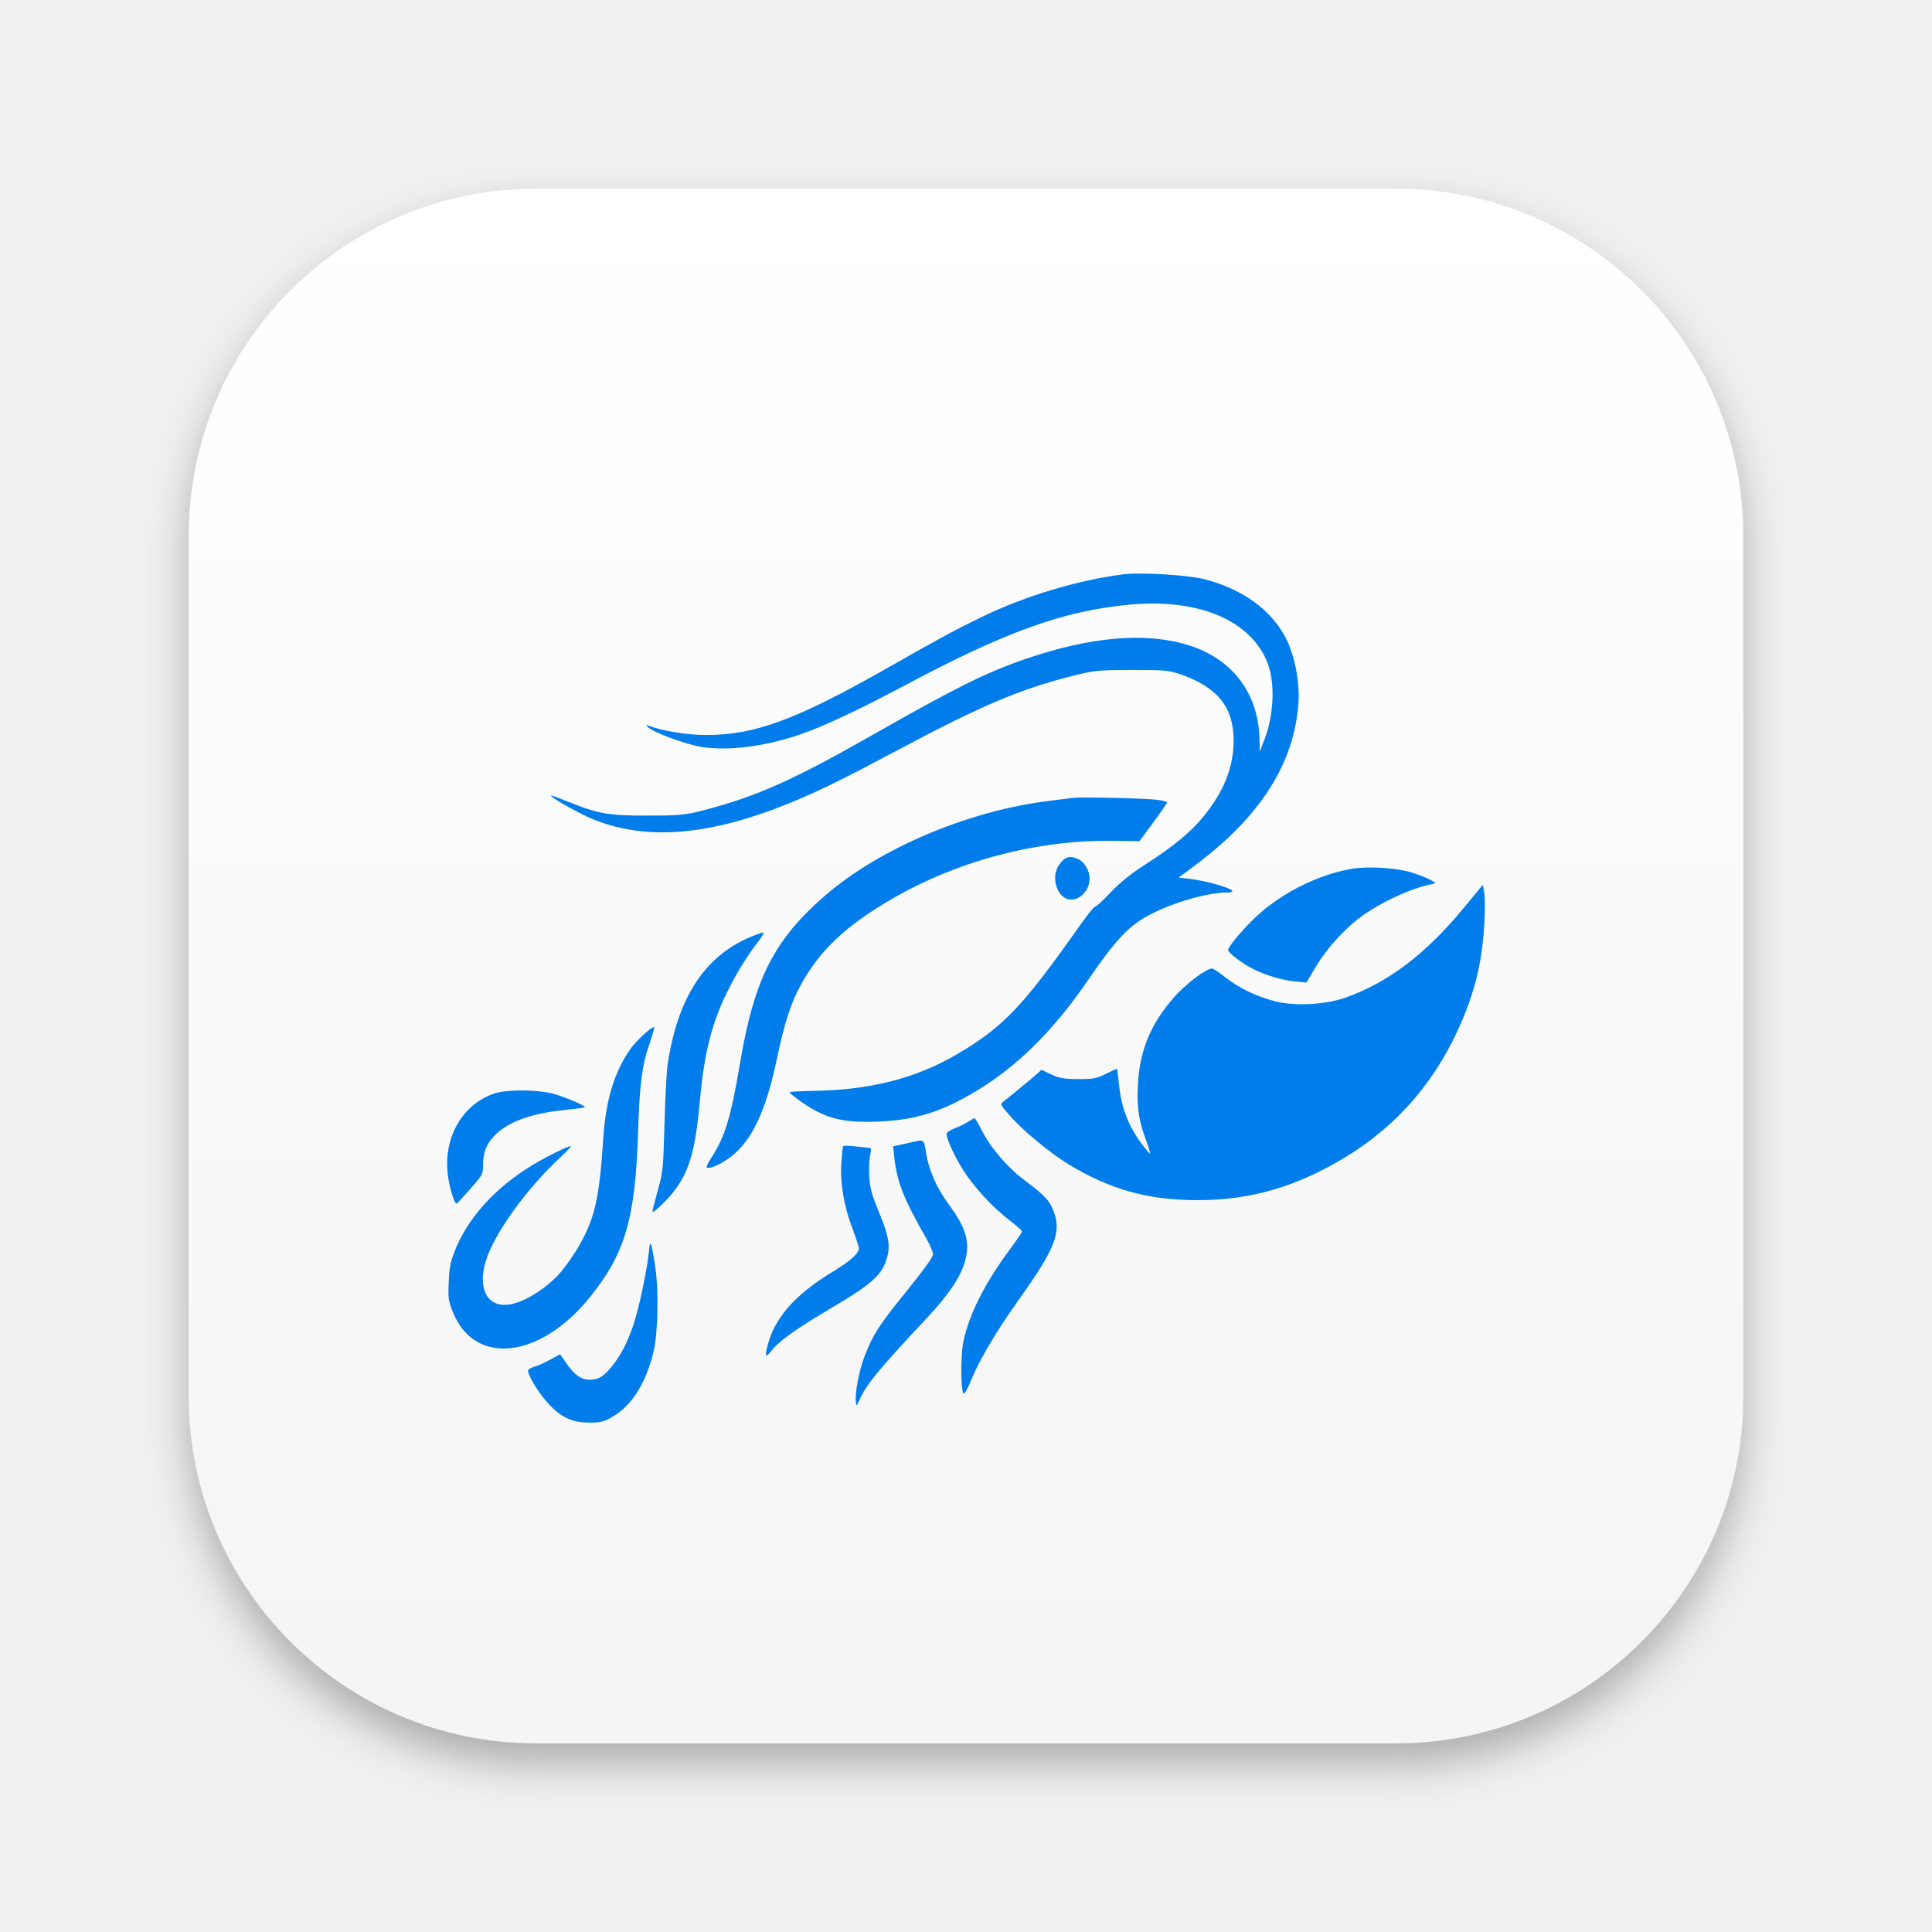
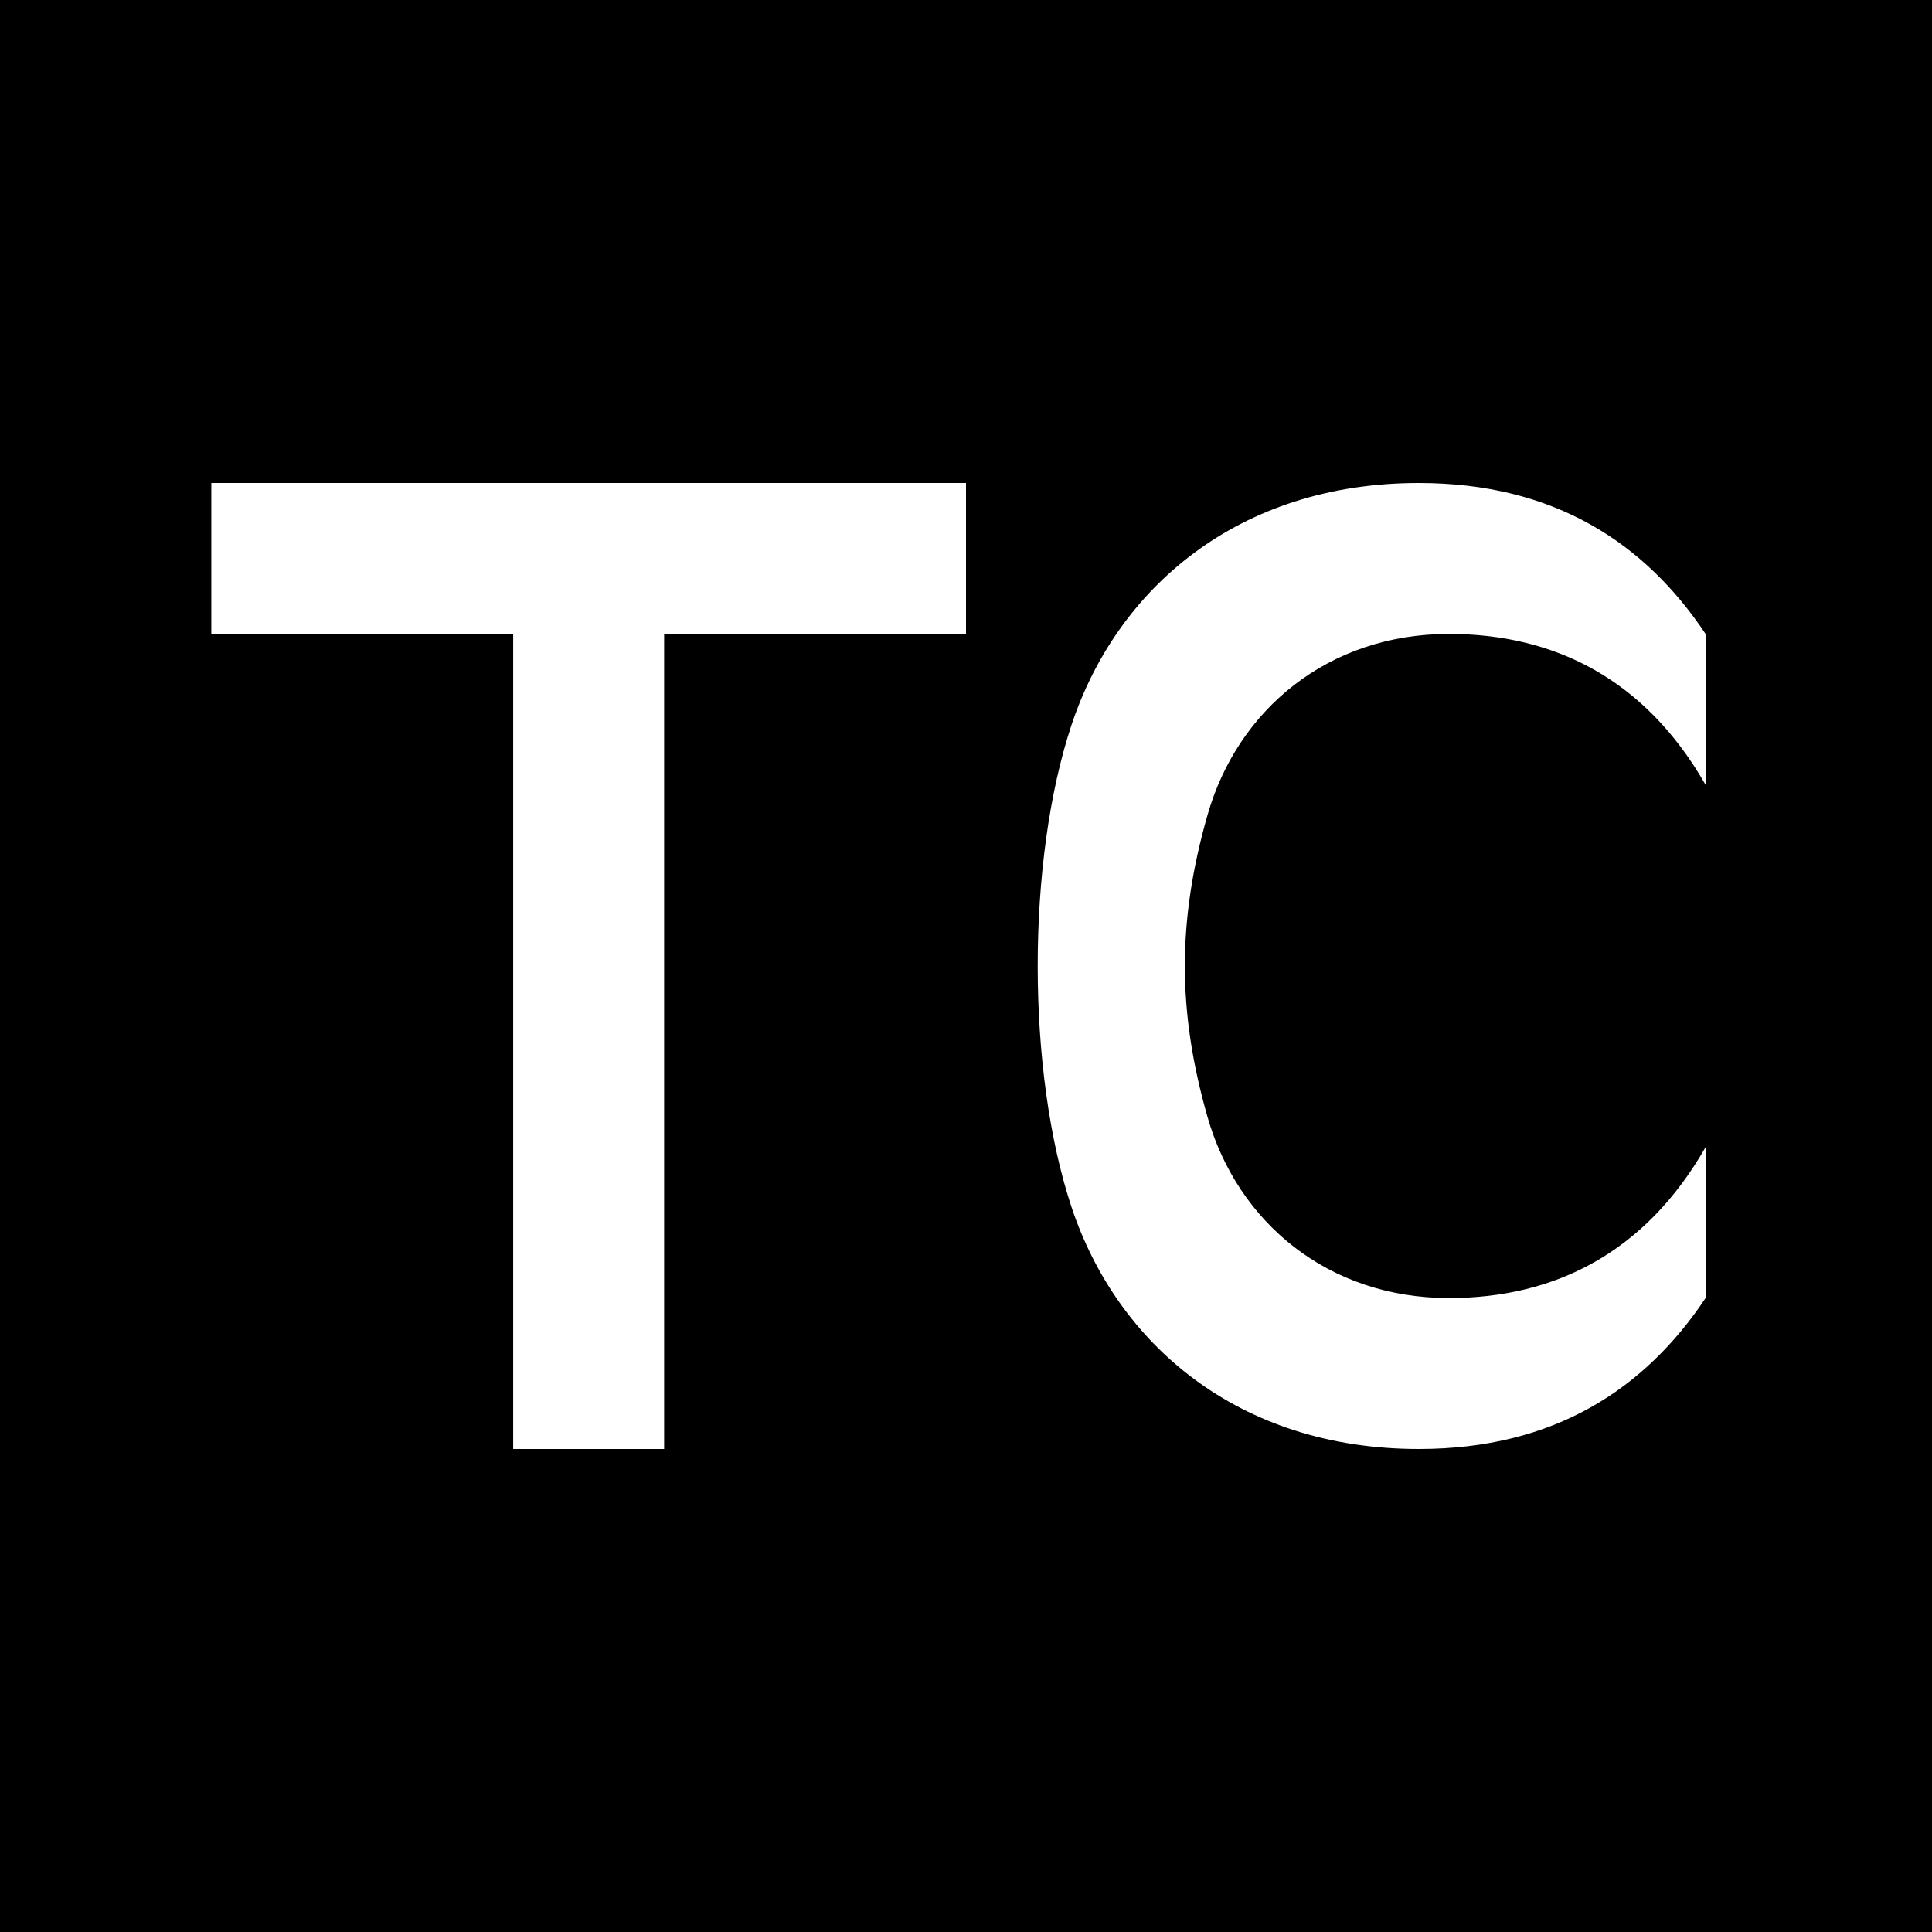
- <svg xmlns="http://www.w3.org/2000/svg" width="1024" height="1024" viewBox="0 0 1024 1024" fill="none">
-   <g filter="url(#filter0_d_159_34)">
-     <rect x="100" y="100" width="824" height="824" rx="184" fill="white" />
-     <rect x="100" y="100" width="824" height="824" rx="184" fill="url(#paint0_linear_159_34)" fill-opacity="0.41" />
+ <svg xmlns="http://www.w3.org/2000/svg" width="512" height="512" viewBox="0 0 512 512" fill="none">
+   <rect width="512" height="512" fill="black" />
+   <g transform="translate(56, 128)">
+     <path d="M0,0 L200,0 L200,40 L120,40 L120,256 L80,256 L80,40 L0,40 Z" fill="white" />
+     <path d="M320,0 C272,0 240,28 228,64 C216,100 216,156 228,192 C240,228 272,256 320,256 C356,256 380,240 396,216 L396,176 C380,204 356,216 328,216 C296,216 272,196 264,168 C256,140 256,116 264,88 C272,60 296,40 328,40 C356,40 380,52 396,80 L396,40 C380,16 356,0 320,0 Z" fill="white" />
  </g>
-   <path fill-rule="evenodd" clip-rule="evenodd" d="M343.869 663.994C344.41 658.75 344.631 658.176 345.283 660.313C345.709 661.705 346.675 667.17 347.432 672.459C349.133 684.352 348.666 706.564 346.521 715.863C342.718 732.344 335.165 744.64 325.195 750.574C319.973 753.681 318.607 754.034 311.939 753.997C302.719 753.947 296.746 750.958 289.676 742.859C284.462 736.886 279.16 727.727 279.981 726.114C280.266 725.555 281.773 724.766 283.329 724.361C284.886 723.955 288.571 722.307 291.518 720.698L296.878 717.771L300.147 722.509C304.477 728.781 308.027 731.276 312.632 731.281C317.322 731.286 320.12 729.532 324.719 723.698C329.284 717.908 332.457 711.703 335.698 702.234C338.527 693.967 342.877 673.611 343.869 663.994ZM483.175 605.427C489.885 603.885 489.679 603.742 490.765 610.663C492.253 620.154 496.224 629.272 502.737 638.157C512.025 650.826 514.183 658.104 511.6 668.051C509.463 676.278 503.081 685.93 491.802 697.994C465.023 726.633 459.247 733.657 455.458 742.192C454.032 745.401 453.941 745.448 453.645 743.117C453.038 738.35 455.396 726.01 458.33 718.594C462.952 706.913 465.899 702.368 480.719 684.064C489.388 673.358 494.532 666.204 494.532 664.857C494.532 663.676 493.08 660.162 491.307 657.047C478.782 635.065 475.431 626.574 473.953 613.075L473.354 607.61L476.299 606.97C477.919 606.618 481.012 605.923 483.175 605.427ZM516.53 592.697C516.855 592.672 518.526 595.451 520.243 598.874C525.003 608.366 534.056 618.897 543.459 625.884C553.499 633.343 556.287 636.326 558.402 641.861C562.76 653.261 559.344 661.795 539.051 690.202C528.581 704.86 519.178 720.712 515.124 730.54C512.555 736.772 511.054 739.395 510.585 738.477C509.142 735.648 509.153 718.152 510.604 711.13C513.582 696.719 521.893 680.248 535.41 661.968C538.854 657.312 541.68 653.142 541.691 652.7C541.703 652.26 538.86 649.699 535.377 647.01C527.14 640.65 519.539 632.782 512.973 623.823C507.503 616.358 501.059 603.046 501.794 600.727C502.025 599.998 503.926 598.782 506.018 598.026C508.11 597.27 511.198 595.771 512.88 594.697C514.562 593.622 516.204 592.723 516.53 592.697ZM446.853 607.591C447.063 607.179 450.113 607.191 453.629 607.617C457.144 608.044 460.48 608.423 461.043 608.459C461.802 608.508 461.832 609.546 461.157 612.493C460.658 614.677 460.474 619.795 460.749 623.869C461.168 630.066 462.042 633.198 466.096 643.017C471.665 656.506 472.252 661.728 469.086 669.652C466.266 676.708 460.083 681.827 440.364 693.432C422.352 704.033 412.898 710.784 408.978 715.849C406.067 719.609 405.399 719.282 406.46 714.617C410.009 699.006 420.909 686.398 441.752 673.797C450.474 668.524 455.217 664.265 455.217 661.706C455.217 660.793 453.628 655.865 451.685 650.758C447.259 639.118 445.202 626.727 445.935 616.105C446.229 611.835 446.642 608.005 446.853 607.591ZM334.258 555.811C337.405 551.378 345.974 543.578 346.714 544.473C346.916 544.717 345.889 548.395 344.434 552.645C340.208 564.977 339.03 573.994 338.168 600.625C336.702 645.881 331.351 664.241 312.927 687.225C286.536 720.148 251.762 724.218 240.187 695.74C237.621 689.423 237.475 688.445 237.82 679.704C238.124 671.999 238.674 669.139 241.013 663.085C247.647 645.912 262.384 629.573 281.99 617.653C288.93 613.432 300.927 607.467 302.475 607.466C303.015 607.466 300.892 609.817 297.758 612.692C279.338 629.582 261.593 654.203 257.356 668.748C252.888 684.086 259.02 693.876 271.394 691.165C278.912 689.518 289.558 682.718 296.401 675.19C299.632 671.636 304.628 664.47 307.503 659.263C315.457 644.86 317.686 634.642 319.769 603.039C321.092 582.96 325.742 567.804 334.258 555.811ZM404.451 494.252C405.121 494.24 403.727 496.731 401.352 499.786C392.015 511.801 382.734 529.251 378.334 543.071C374.594 554.817 372.487 566.392 370.896 583.908C368.545 609.818 365.301 620.995 357.057 631.594C353.392 636.306 347.026 642.39 345.761 642.39C345.606 642.39 346.828 637.509 348.477 631.542C351.425 620.87 351.485 620.29 352.195 595.567C352.592 581.747 353.33 567.677 353.836 564.301C359.128 528.948 373.252 507.096 397.516 496.719C400.66 495.375 403.781 494.265 404.451 494.252ZM262.352 579.469C268.604 577.43 284.255 577.449 292.475 579.505C298.626 581.044 310.63 586.114 309.981 586.9C309.826 587.085 304.705 587.758 298.6 588.395C280.918 590.239 268.743 594.822 261.744 602.265C257.684 606.584 256.017 611.043 256.017 617.585C256.017 622.32 255.795 622.734 249.348 630.055C245.679 634.219 242.414 637.756 242.091 637.912C241.09 638.394 238.724 631.322 237.628 624.576C234.285 603.992 244.542 585.278 262.352 579.469ZM786.636 472.877C787.037 475.017 787.12 481.705 786.82 487.739C785.825 507.763 782.594 522.441 775.312 540.004C762.271 571.455 741.492 596 713.391 613.148C687.364 629.029 662.762 636.176 634.369 636.101C608.24 636.033 588.273 630.449 566.297 617.066C556.678 611.207 542.306 599.342 535.596 591.718C530.326 585.732 530.039 585.177 531.614 584.03C533.874 582.382 546.418 572.028 549.538 569.234L552.014 567.017L557.129 569.459C561.299 571.451 563.937 571.907 571.417 571.932C579.432 571.959 581.303 571.604 586.228 569.116C589.324 567.551 591.953 566.383 592.072 566.52C592.187 566.658 592.694 570.81 593.197 575.743C594.329 586.814 598.186 596.873 604.671 605.663C607.16 609.037 609.349 611.611 609.536 611.386C609.721 611.158 608.744 607.922 607.362 604.194C603.584 593.993 602.589 587.429 603.068 575.858C603.833 557.417 609.522 543.299 622.01 528.848C628.139 521.755 639.386 513.23 642.521 513.301C643.057 513.314 646.199 515.446 649.504 518.039C656.865 523.815 666.468 528.402 676.208 530.791C686.826 533.398 702.755 532.495 713.391 528.683C736.016 520.572 755.808 505.523 775.859 481.183L785.906 468.985L786.636 472.877ZM568.796 422.881C572.993 422.3 608.352 423.163 614.009 423.986C616.532 424.353 618.593 424.95 618.589 425.312C618.584 425.676 615.29 430.443 611.269 435.907L603.955 445.842L590.088 445.653C549.231 445.094 506.692 456.422 471.38 477.264C447.68 491.252 434.418 503.898 424.413 522.05C419.308 531.312 415.711 542.374 411.951 560.372C406.084 588.453 398.807 604.169 387.615 612.931C382.642 616.824 376.562 619.627 374.711 618.88C374.232 618.686 375.083 616.634 376.603 614.32C384.232 602.693 387.273 592.8 392.241 563.447C399.812 518.715 410.187 498.253 437.199 474.778C466.07 449.687 513.393 429.671 556.127 424.474C561.413 423.832 567.114 423.115 568.796 422.881ZM595.443 304.387C604.387 303.254 629.69 304.762 638.194 306.936C660.596 312.661 677.009 325.671 683.633 342.956C686.988 351.71 688.804 363.087 688.252 371.89C686.221 404.307 668.183 432.777 633.147 458.861L624.729 465.127L631.492 465.94C639.097 466.853 651.697 470.406 653.021 472.009C653.601 472.711 652.553 473.065 649.9 473.065C640.12 473.065 621.869 478.333 609.755 484.652C598.207 490.676 591.766 497.519 575.837 520.687C558.346 546.128 539.37 564.934 518.25 577.756C499.276 589.278 485.717 593.579 465.638 594.447C446.118 595.291 436.571 592.688 423.108 582.855C420.586 581.011 418.523 579.247 418.524 578.934C418.526 578.62 424.172 578.284 431.07 578.188C461.093 577.767 485.427 571.57 507.201 558.8C531.614 544.483 542.107 533.498 572.168 490.79C576.162 485.115 579.928 480.472 580.534 480.472C581.142 480.47 584.744 477.152 588.54 473.095C593.185 468.131 599.015 463.406 606.364 458.652C622.493 448.215 631.165 441.061 638.139 432.437C648.815 419.237 653.843 406.455 653.85 392.501C653.858 374.907 645.401 364.322 625.847 357.457C619.671 355.29 617.234 355.069 599.812 355.104C581.641 355.14 579.875 355.325 567.485 358.491C540.309 365.435 519.505 374.288 476.486 397.218C447.973 412.417 434.153 419.224 419.858 425.108C376.695 442.872 343.054 445.82 314.586 434.33C306.865 431.214 291.386 422.468 292.084 421.616C292.204 421.472 296.227 422.938 301.024 424.875C317.115 431.374 322.554 432.325 343.385 432.28C360.36 432.241 363.221 431.965 373.091 429.409C401.001 422.18 420.449 413.467 463.954 388.701C506.411 364.533 522.968 356.325 543.459 349.295C578.142 337.396 607.189 334.921 629.83 341.934C653.448 349.252 667.281 367.805 667.598 392.593L667.673 398.455L670.136 392.106C675.124 379.243 675.908 362.559 672.021 351.976C663.565 328.948 635.43 316.937 598.308 320.506C563.525 323.85 533.183 334.758 480.117 362.991C458.584 374.448 441.605 382.598 429.443 387.316C409.297 395.13 387.362 398.39 371.78 395.886C363.561 394.565 346.345 388.245 343.644 385.557C342.137 384.058 342.138 384.02 343.664 384.607C350.988 387.419 363.995 389.55 373.975 389.57C400.135 389.624 422.079 381.507 470.943 353.705C498.56 337.992 506.35 333.786 520.63 326.873C543.36 315.871 571.453 307.428 595.443 304.387ZM716.886 460.435C725.345 459.046 740.296 459.991 748.086 462.404C751.665 463.513 756.136 465.256 758.019 466.279C761.208 468.009 761.293 468.165 759.259 468.546C747.715 470.714 730.468 478.811 719.814 487.067C711.594 493.436 702.822 503.34 697.507 512.251L692.422 520.776L686.191 520.169C679.333 519.501 670.252 516.734 663.557 513.269C658.127 510.459 650.923 504.927 650.922 503.567C650.922 501.456 660.91 489.962 668.235 483.641C681.798 471.938 700.162 463.179 716.886 460.435ZM561.053 458.832C564.137 454.083 567.154 453.156 571.824 455.519C574.897 457.075 577.532 461.755 577.532 465.657C577.532 472.25 571.658 477.938 566.212 476.619C560.014 475.117 557.07 464.966 561.053 458.832Z" fill="#007DEB" />
-   <defs>
-     <filter id="filter0_d_159_34" x="78" y="89" width="868" height="868" filterUnits="userSpaceOnUse" color-interpolation-filters="sRGB">
-       <feFlood flood-opacity="0" result="BackgroundImageFix" />
-       <feColorMatrix in="SourceAlpha" type="matrix" values="0 0 0 0 0 0 0 0 0 0 0 0 0 0 0 0 0 0 127 0" result="hardAlpha" />
-       <feOffset dy="11" />
-       <feGaussianBlur stdDeviation="11" />
-       <feColorMatrix type="matrix" values="0 0 0 0 0 0 0 0 0 0 0 0 0 0 0 0 0 0 0.28 0" />
-       <feBlend mode="normal" in2="BackgroundImageFix" result="effect1_dropShadow_159_34" />
-       <feBlend mode="normal" in="SourceGraphic" in2="effect1_dropShadow_159_34" result="shape" />
-     </filter>
-     <linearGradient id="paint0_linear_159_34" x1="512" y1="100" x2="512" y2="924" gradientUnits="userSpaceOnUse">
-       <stop stop-opacity="0" />
-       <stop offset="1" stop-opacity="0.1" />
-     </linearGradient>
-   </defs>
</svg>
